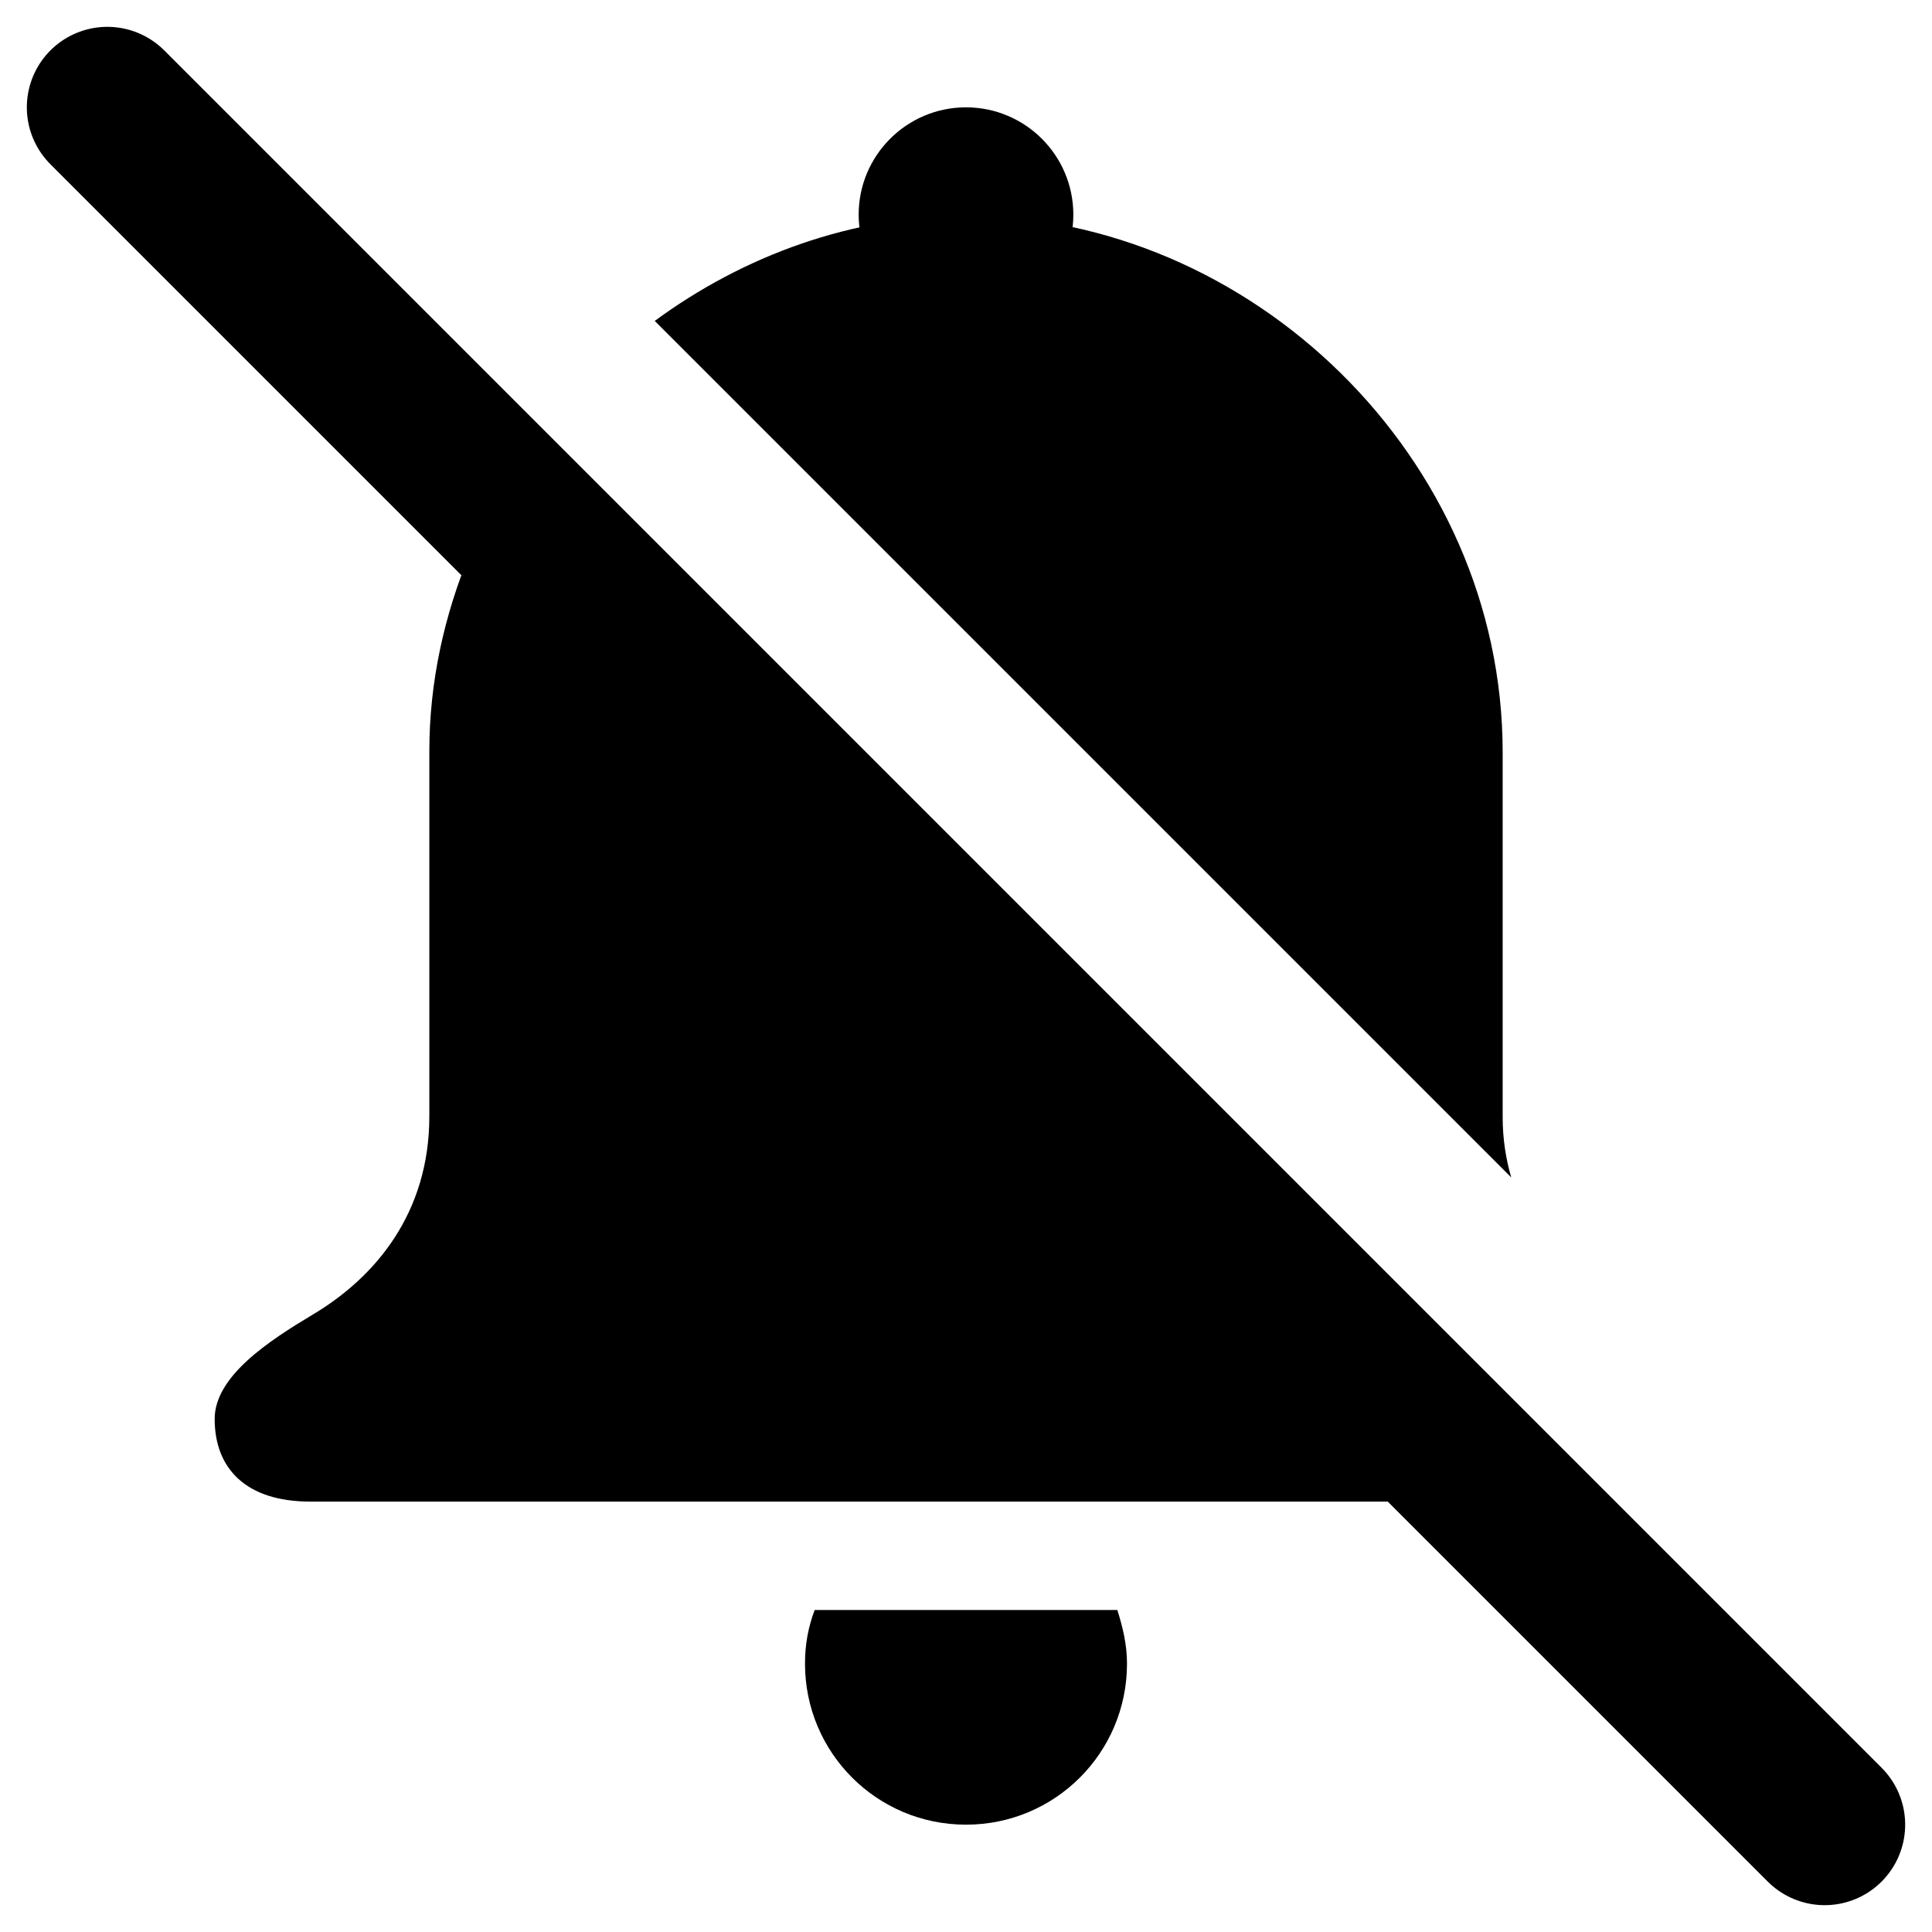
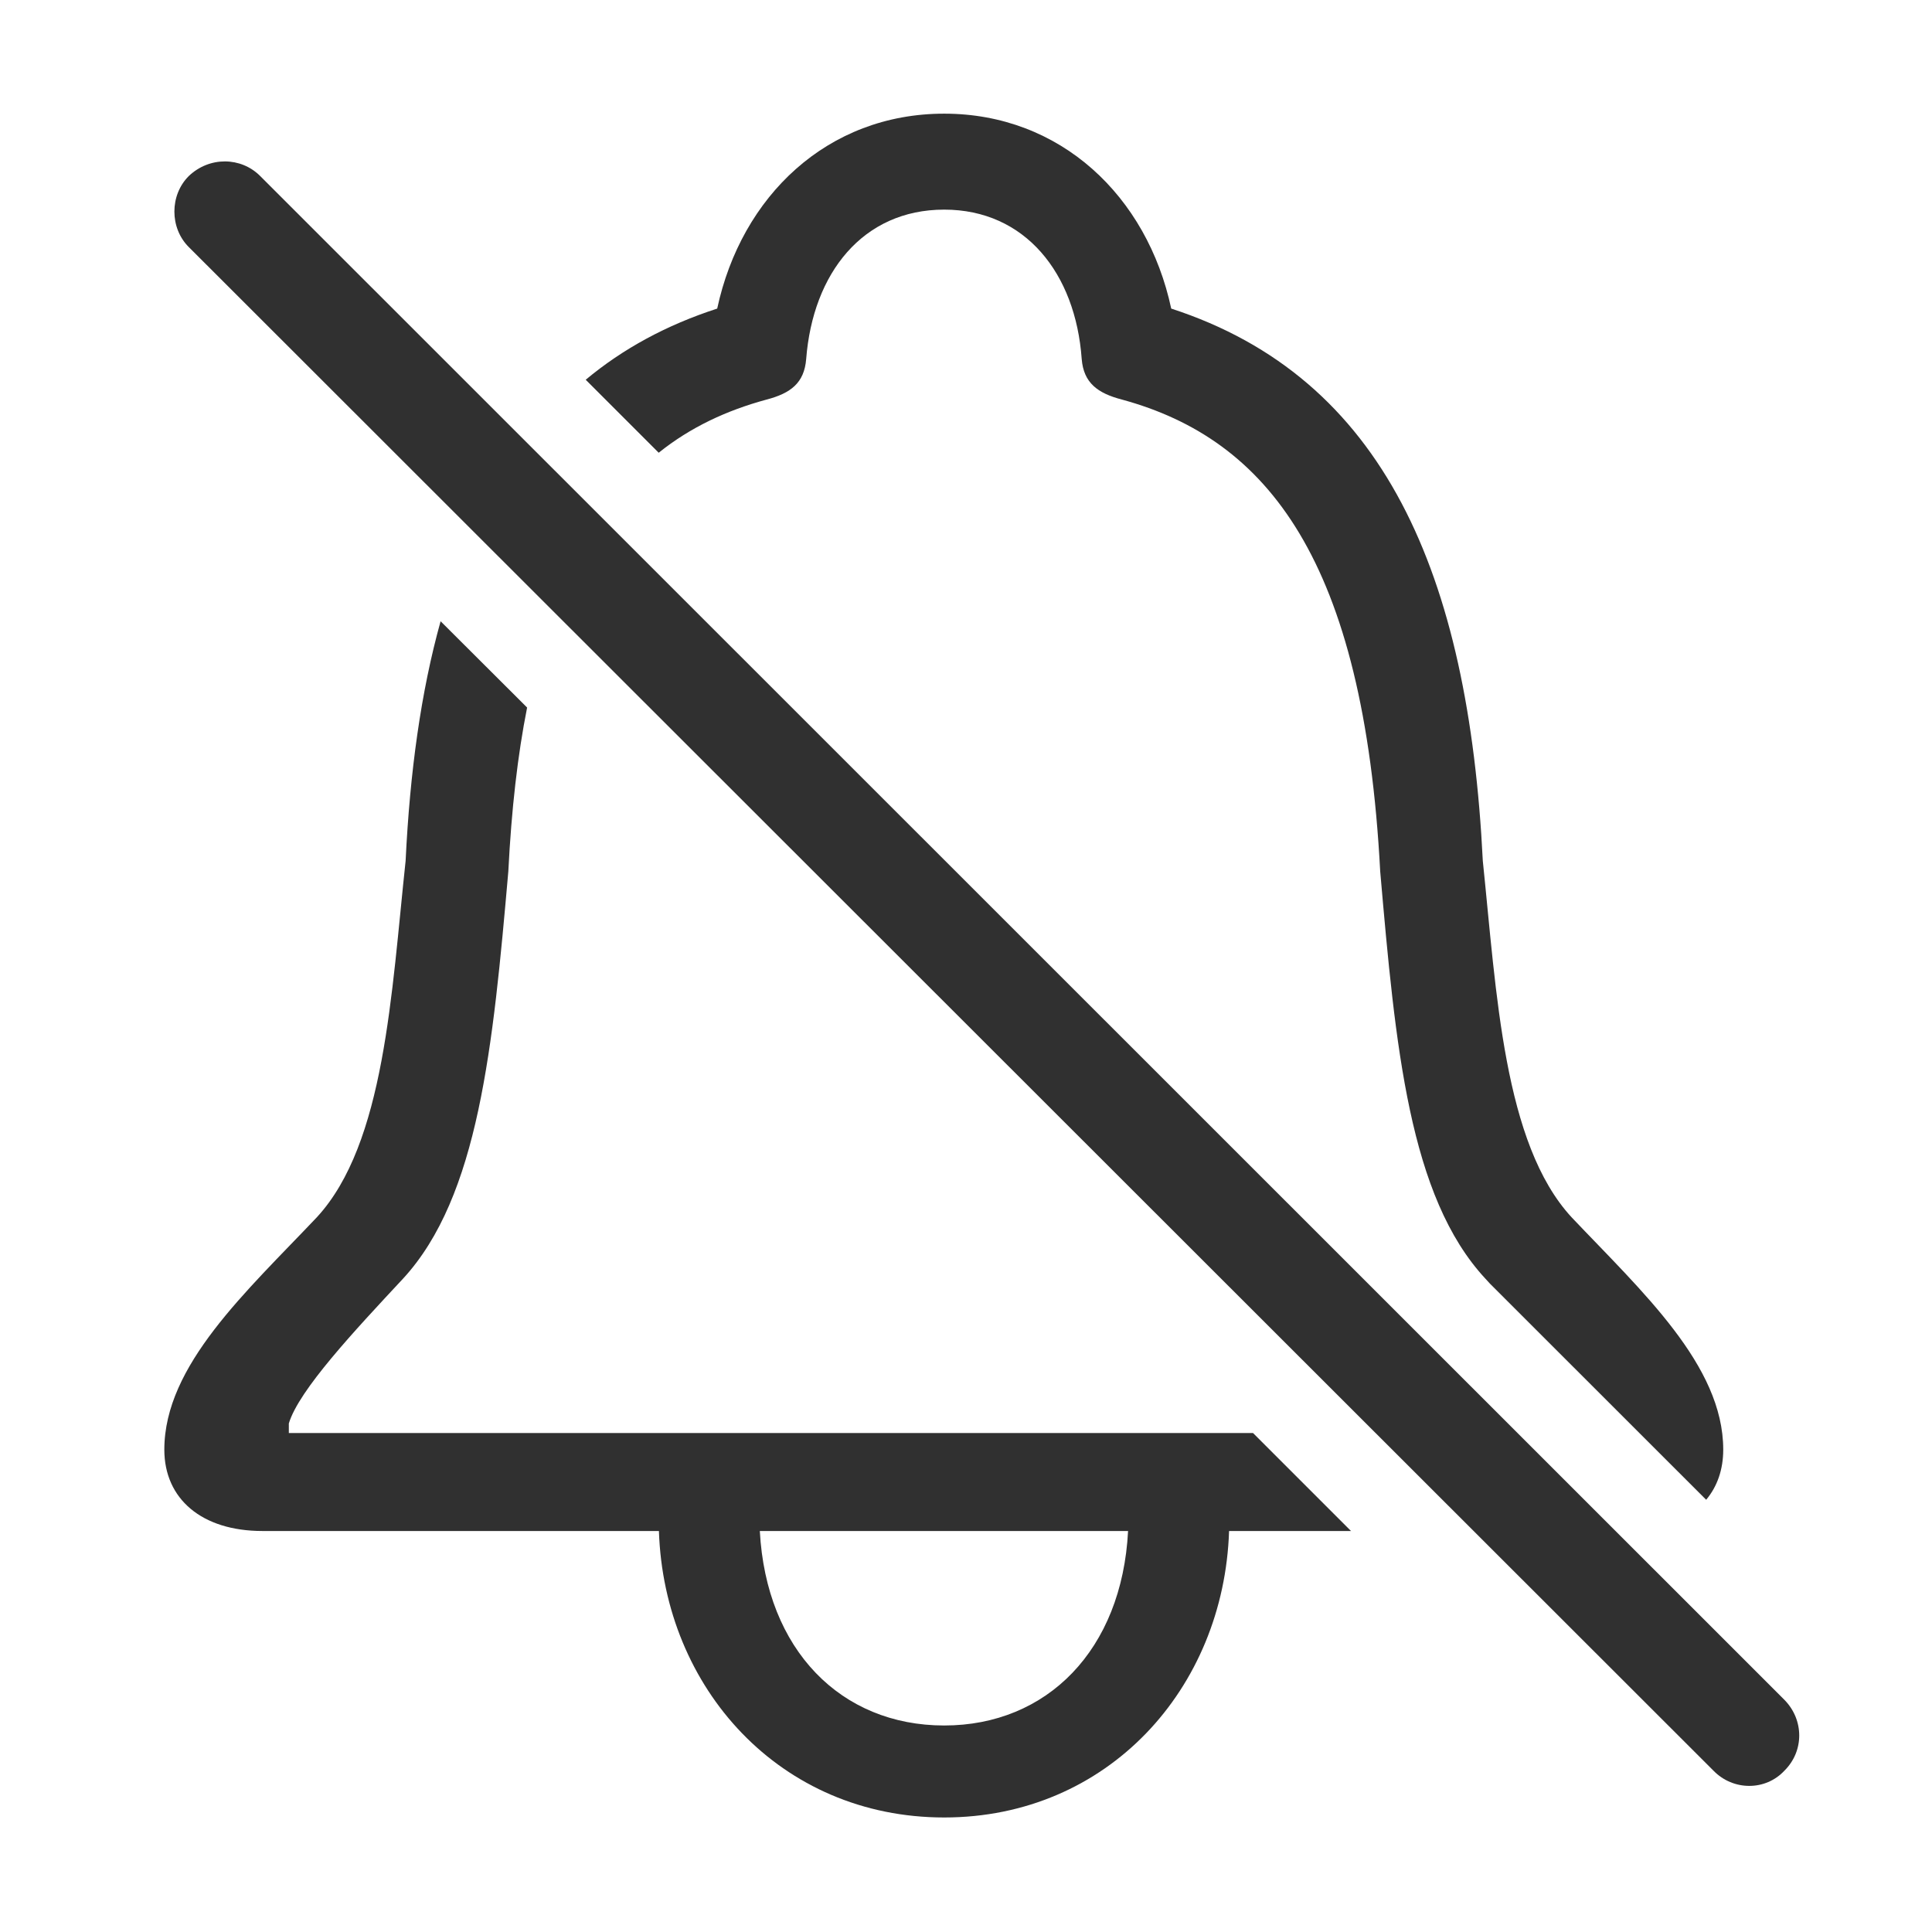
<svg xmlns="http://www.w3.org/2000/svg" width="18" height="18" viewBox="0 0 18 18" fill="none">
-   <path fill-rule="evenodd" clip-rule="evenodd" d="M7.59 15C7.53 15.16 7.5 15.32 7.5 15.5C7.5 16.33 8.17 17 9 17C9.83 17 10.5 16.33 10.5 15.5C10.5 15.32 10.46 15.16 10.41 15H7.59Z" fill="black" />
-   <path d="M9 3C9.552 3 10 2.552 10 2C10 1.448 9.552 1 9 1C8.448 1 8 1.448 8 2C8 2.552 8.448 3 9 3Z" fill="black" />
-   <path fill-rule="evenodd" clip-rule="evenodd" d="M14.08 10.97C14.03 10.8 14 10.61 14 10.41V7.01C14 4.25 11.64 2.01 9 2.01C7.94 2.01 6.93 2.38 6.1 2.99L14.08 10.97Z" fill="black" />
-   <path fill-rule="evenodd" clip-rule="evenodd" d="M4.38 5.15C4.14 5.73 4 6.35 4 7V10.4C4 11.3 3.5 11.9 2.91 12.25C2.51 12.49 2 12.82 2 13.22C2 13.68 2.29 13.99 2.89 13.99H9H13.22L4.38 5.15Z" fill="black" />
-   <path d="M1 1L17 17" stroke="black" stroke-width="1.5" stroke-miterlimit="10" stroke-linecap="round" />
+   <g id="Group">
+     <path id="Vector" d="M4.911 6.592C4.823 7.034 4.765 7.541 4.736 8.118C4.593 9.755 4.46 11.148 3.755 11.913C3.305 12.396 2.784 12.951 2.691 13.262V13.351H11.674L12.587 14.264H11.451C11.403 15.734 10.32 16.933 8.797 16.933C7.269 16.933 6.187 15.729 6.139 14.264H2.445C1.88 14.264 1.531 13.965 1.531 13.506C1.531 12.72 2.297 12.033 2.952 11.341C3.586 10.654 3.647 9.251 3.779 8.021C3.819 7.192 3.922 6.444 4.105 5.788L4.911 6.592ZM7.079 14.264C7.139 15.373 7.835 16.076 8.797 16.076C9.754 16.076 10.453 15.373 10.51 14.264H7.079ZM10.912 2.875C12.896 3.52 13.682 5.347 13.815 8.021C13.943 9.251 14.008 10.654 14.642 11.341C15.298 12.033 16.055 12.72 16.055 13.506C16.055 13.69 16 13.849 15.896 13.973L13.883 11.961C13.868 11.945 13.854 11.929 13.839 11.913C13.129 11.148 13.001 9.755 12.859 8.118C12.706 5.217 11.809 4.093 10.454 3.723C10.227 3.664 10.096 3.568 10.078 3.345C10.021 2.545 9.55 1.953 8.797 1.953C8.039 1.953 7.573 2.545 7.511 3.345C7.493 3.568 7.367 3.664 7.141 3.723C6.769 3.824 6.432 3.981 6.137 4.218L5.457 3.538C5.801 3.251 6.207 3.029 6.682 2.875C6.907 1.827 7.709 1.059 8.797 1.059C9.88 1.059 10.688 1.827 10.912 2.875Z" fill="#303030" />
+     <path id="Vector_2" d="M1.759 2.302L15.964 16.497C16.148 16.686 16.449 16.686 16.625 16.497C16.81 16.314 16.808 16.023 16.625 15.837L2.424 1.64C2.246 1.461 1.952 1.456 1.759 1.64C1.58 1.818 1.58 2.124 1.759 2.302Z" fill="#303030" />
+   </g>
</svg>
